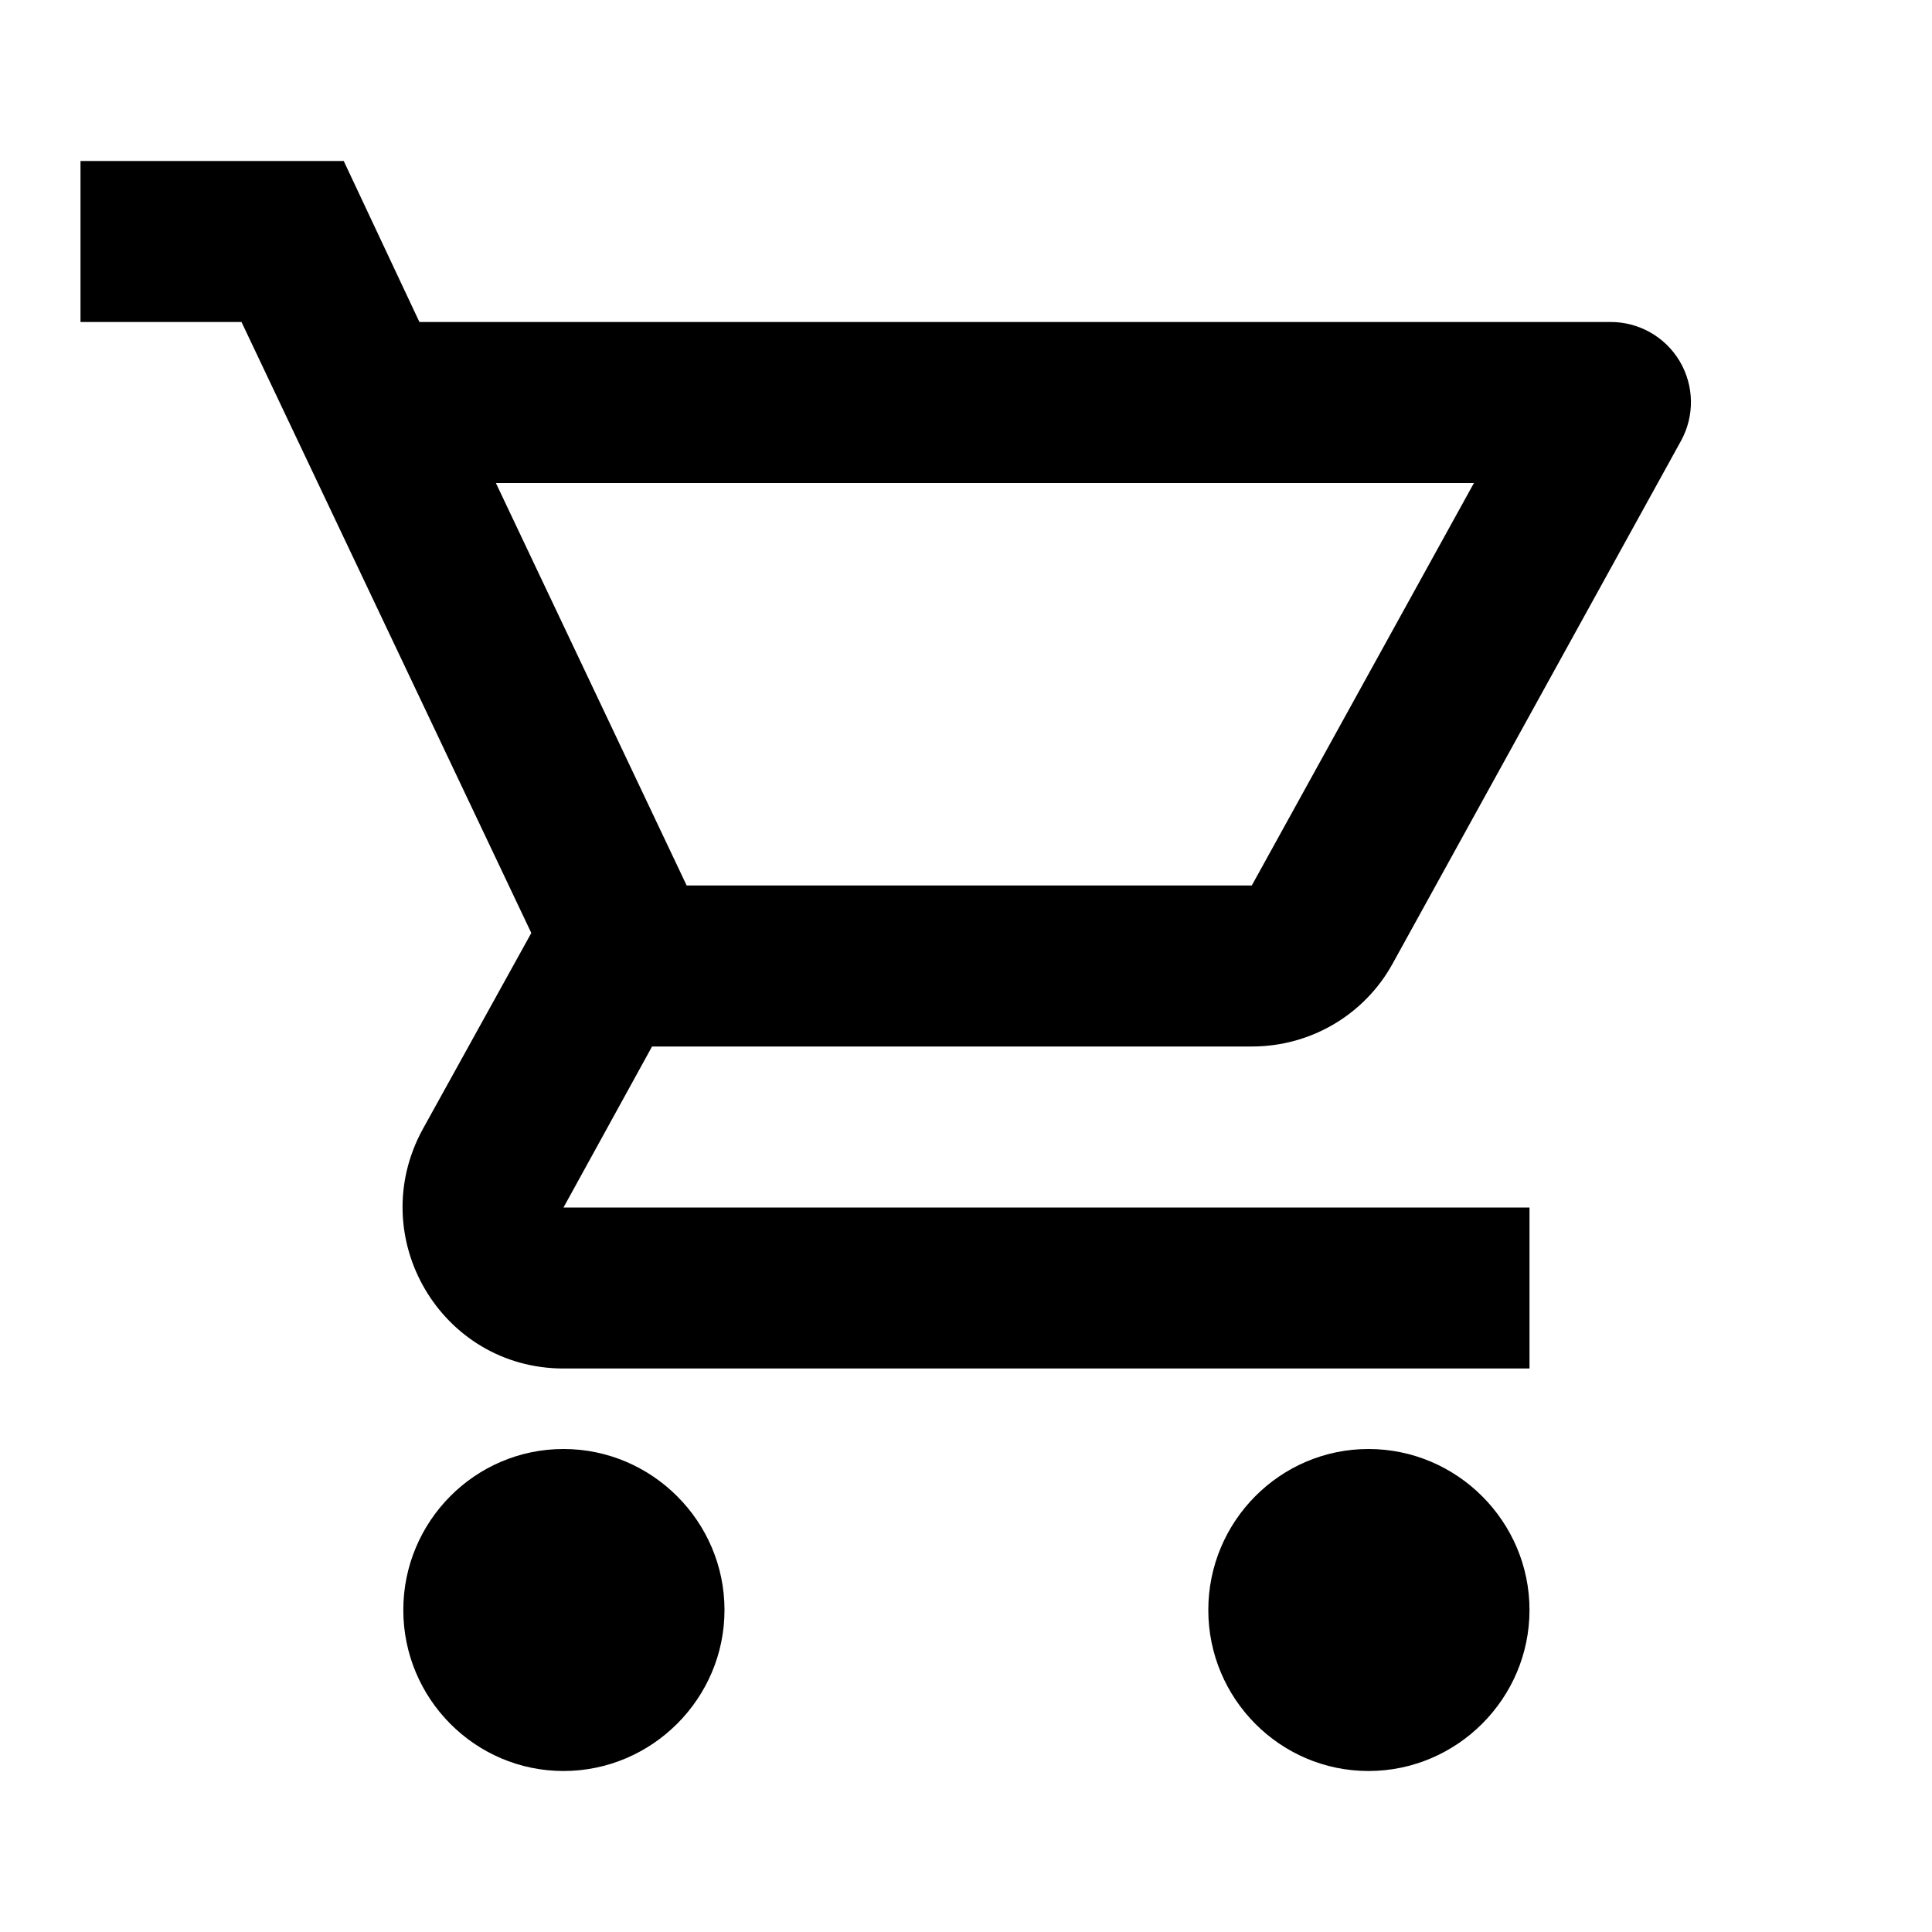
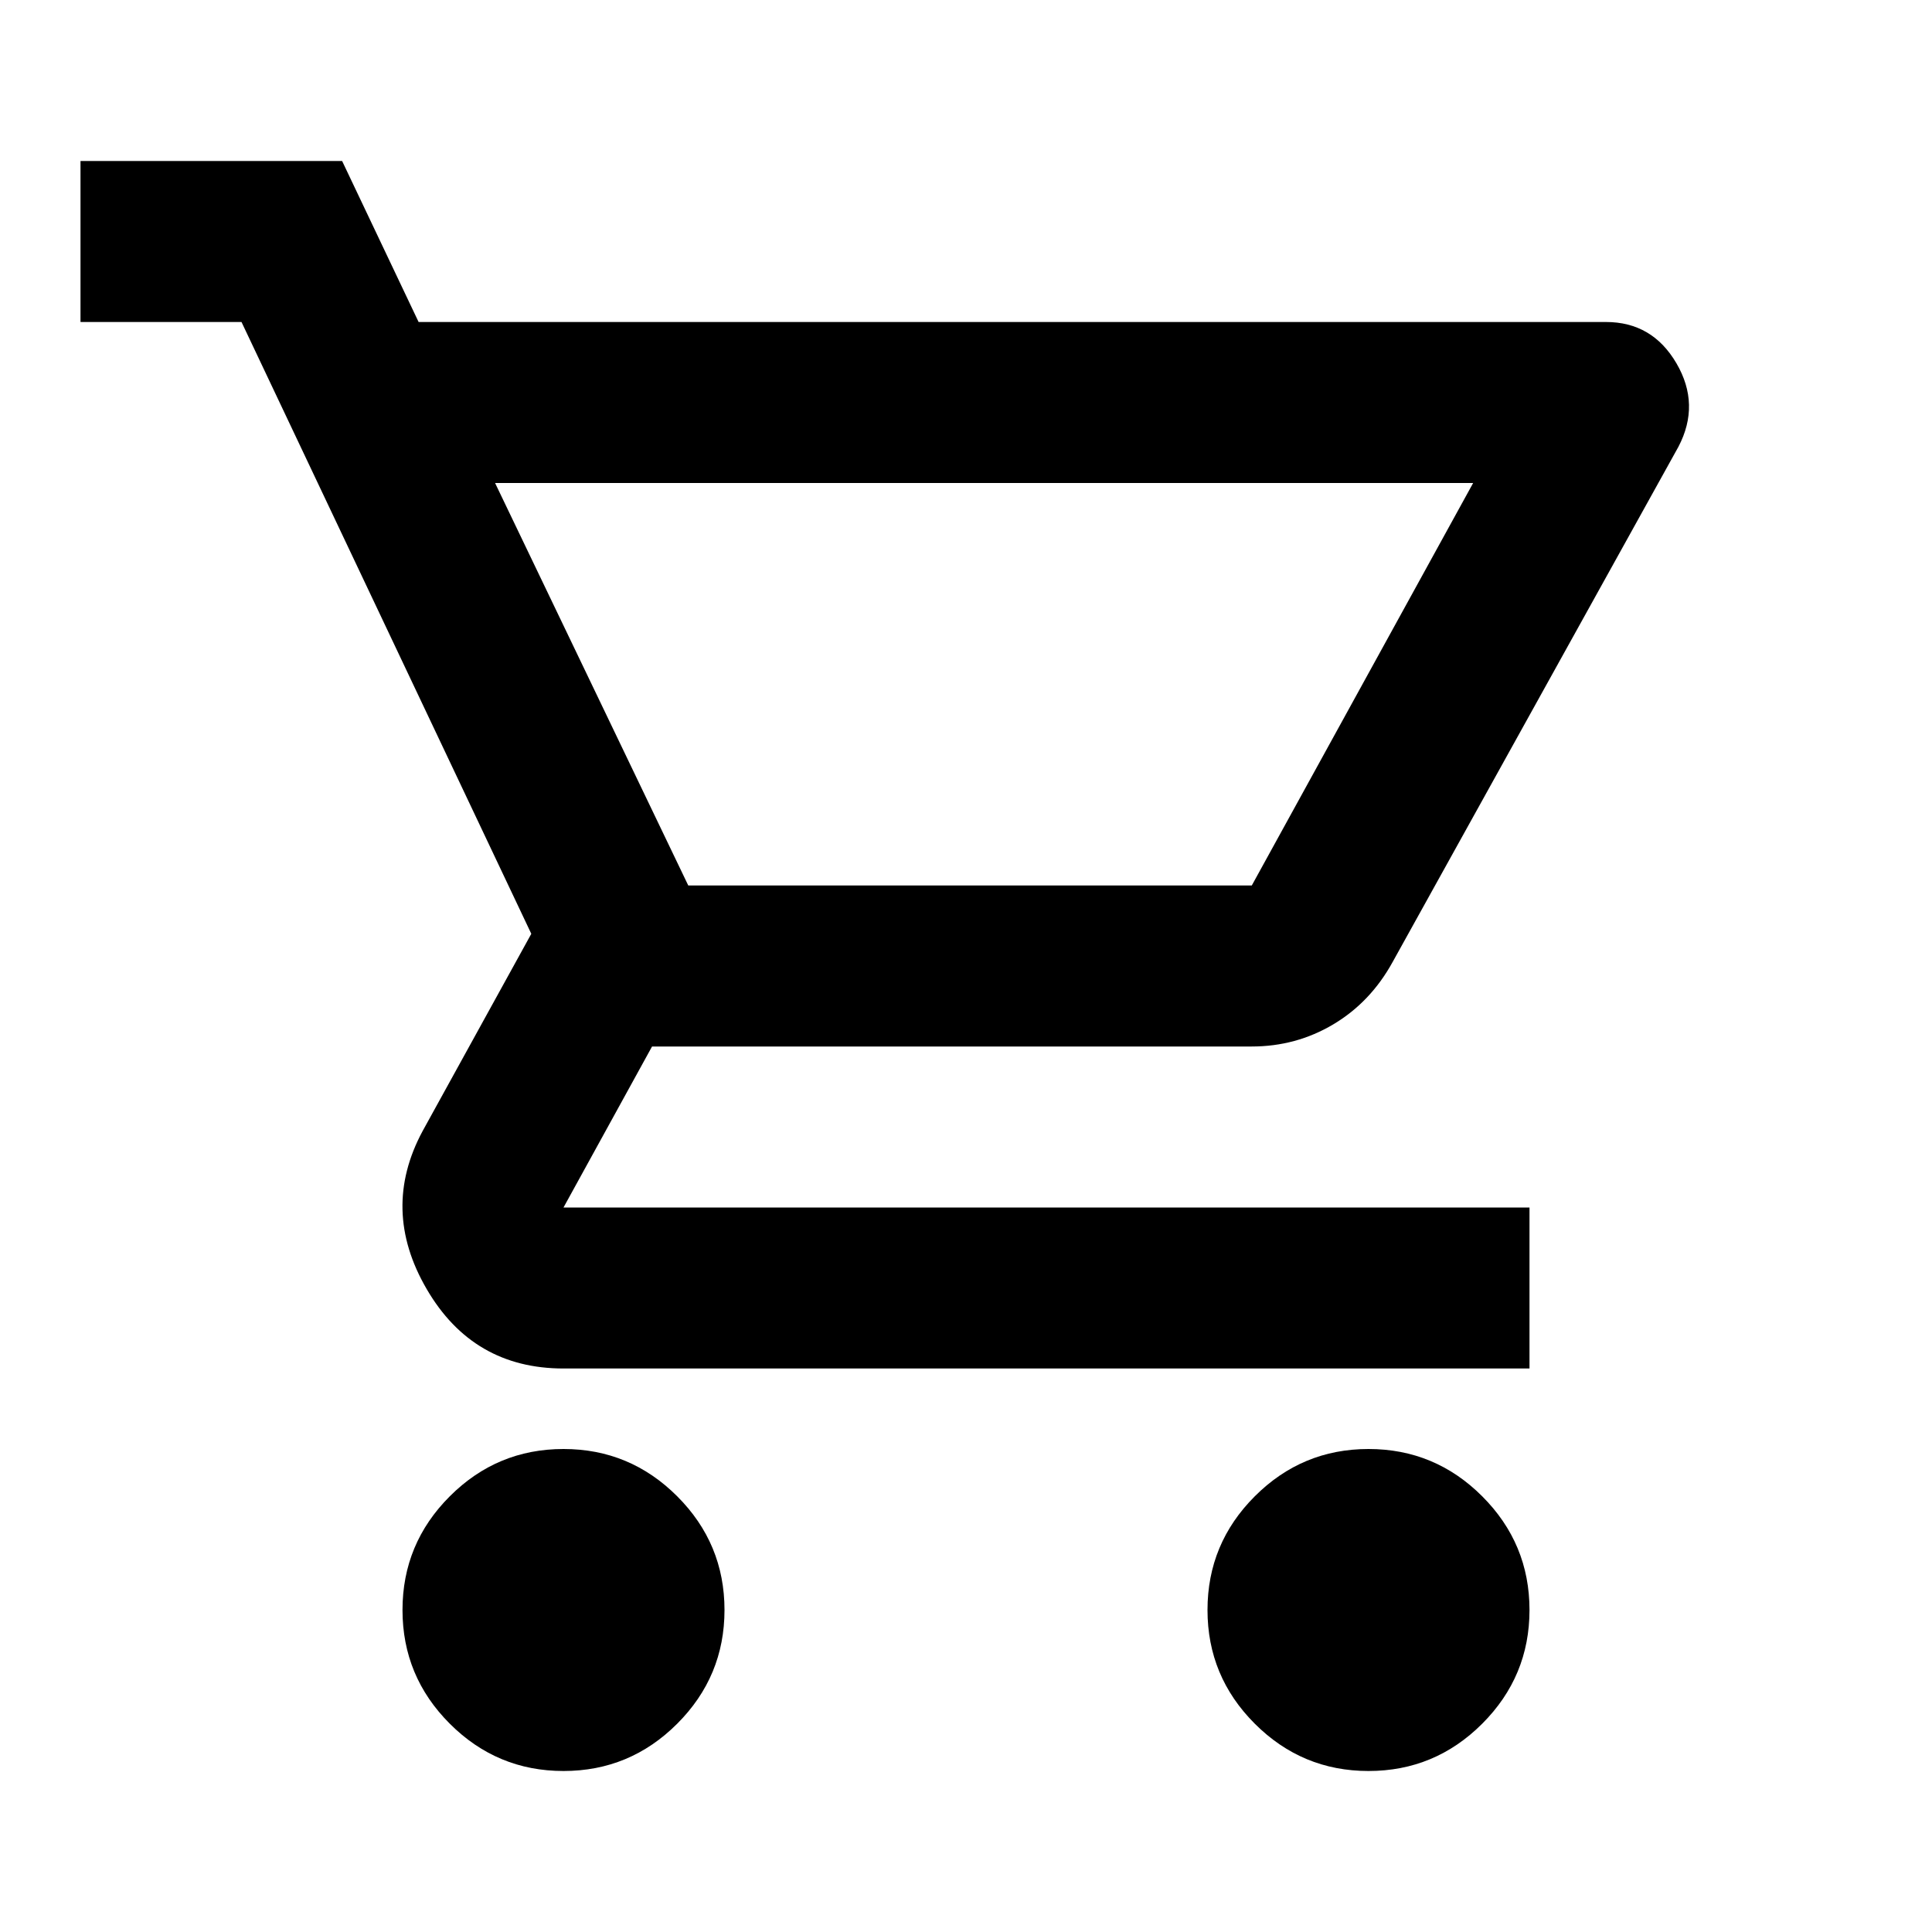
- <svg xmlns="http://www.w3.org/2000/svg" width="24" height="24" viewBox="0 0 24 24" fill="currentColor">
-   <path d="M15.55 13c.75 0 1.41-.41 1.75-1.03l3.58-6.49A.996.996 0 0 0 20 4H5.21l-.94-2H1v2h2l3.6 7.59-1.35 2.44C4.52 15.37 5.48 17 7 17h12v-2H7l1.1-2h7.45zM6.16 6h12.15l-2.76 5H8.53L6.16 6zM7 18c-1.1 0-1.99.9-1.99 2S5.9 22 7 22s2-.9 2-2-.9-2-2-2zm10 0c-1.1 0-1.99.9-1.99 2s.89 2 1.99 2 2-.9 2-2-.9-2-2-2z" />
+ <svg xmlns="http://www.w3.org/2000/svg" height="24" viewBox="0 -960 960 960" width="24">
+   <path d="M280-80q-33 0-56.5-23.5T200-160q0-33 23.5-56.5T280-240q33 0 56.5 23.5T360-160q0 33-23.5 56.5T280-80Zm400 0q-33 0-56.5-23.5T600-160q0-33 23.5-56.5T680-240q33 0 56.5 23.5T760-160q0 33-23.5 56.5T680-80ZM246-720l96 200h280l110-200H246Zm-38-80h590q23 0 35 20.5t1 41.5L692-482q-11 20-29.5 31T622-440H324l-44 80h480v80H280q-45 0-68-39.5t-2-78.5l54-98-144-304H40v-80h130l38 80Zm134 280h280-280Z" />
</svg>
